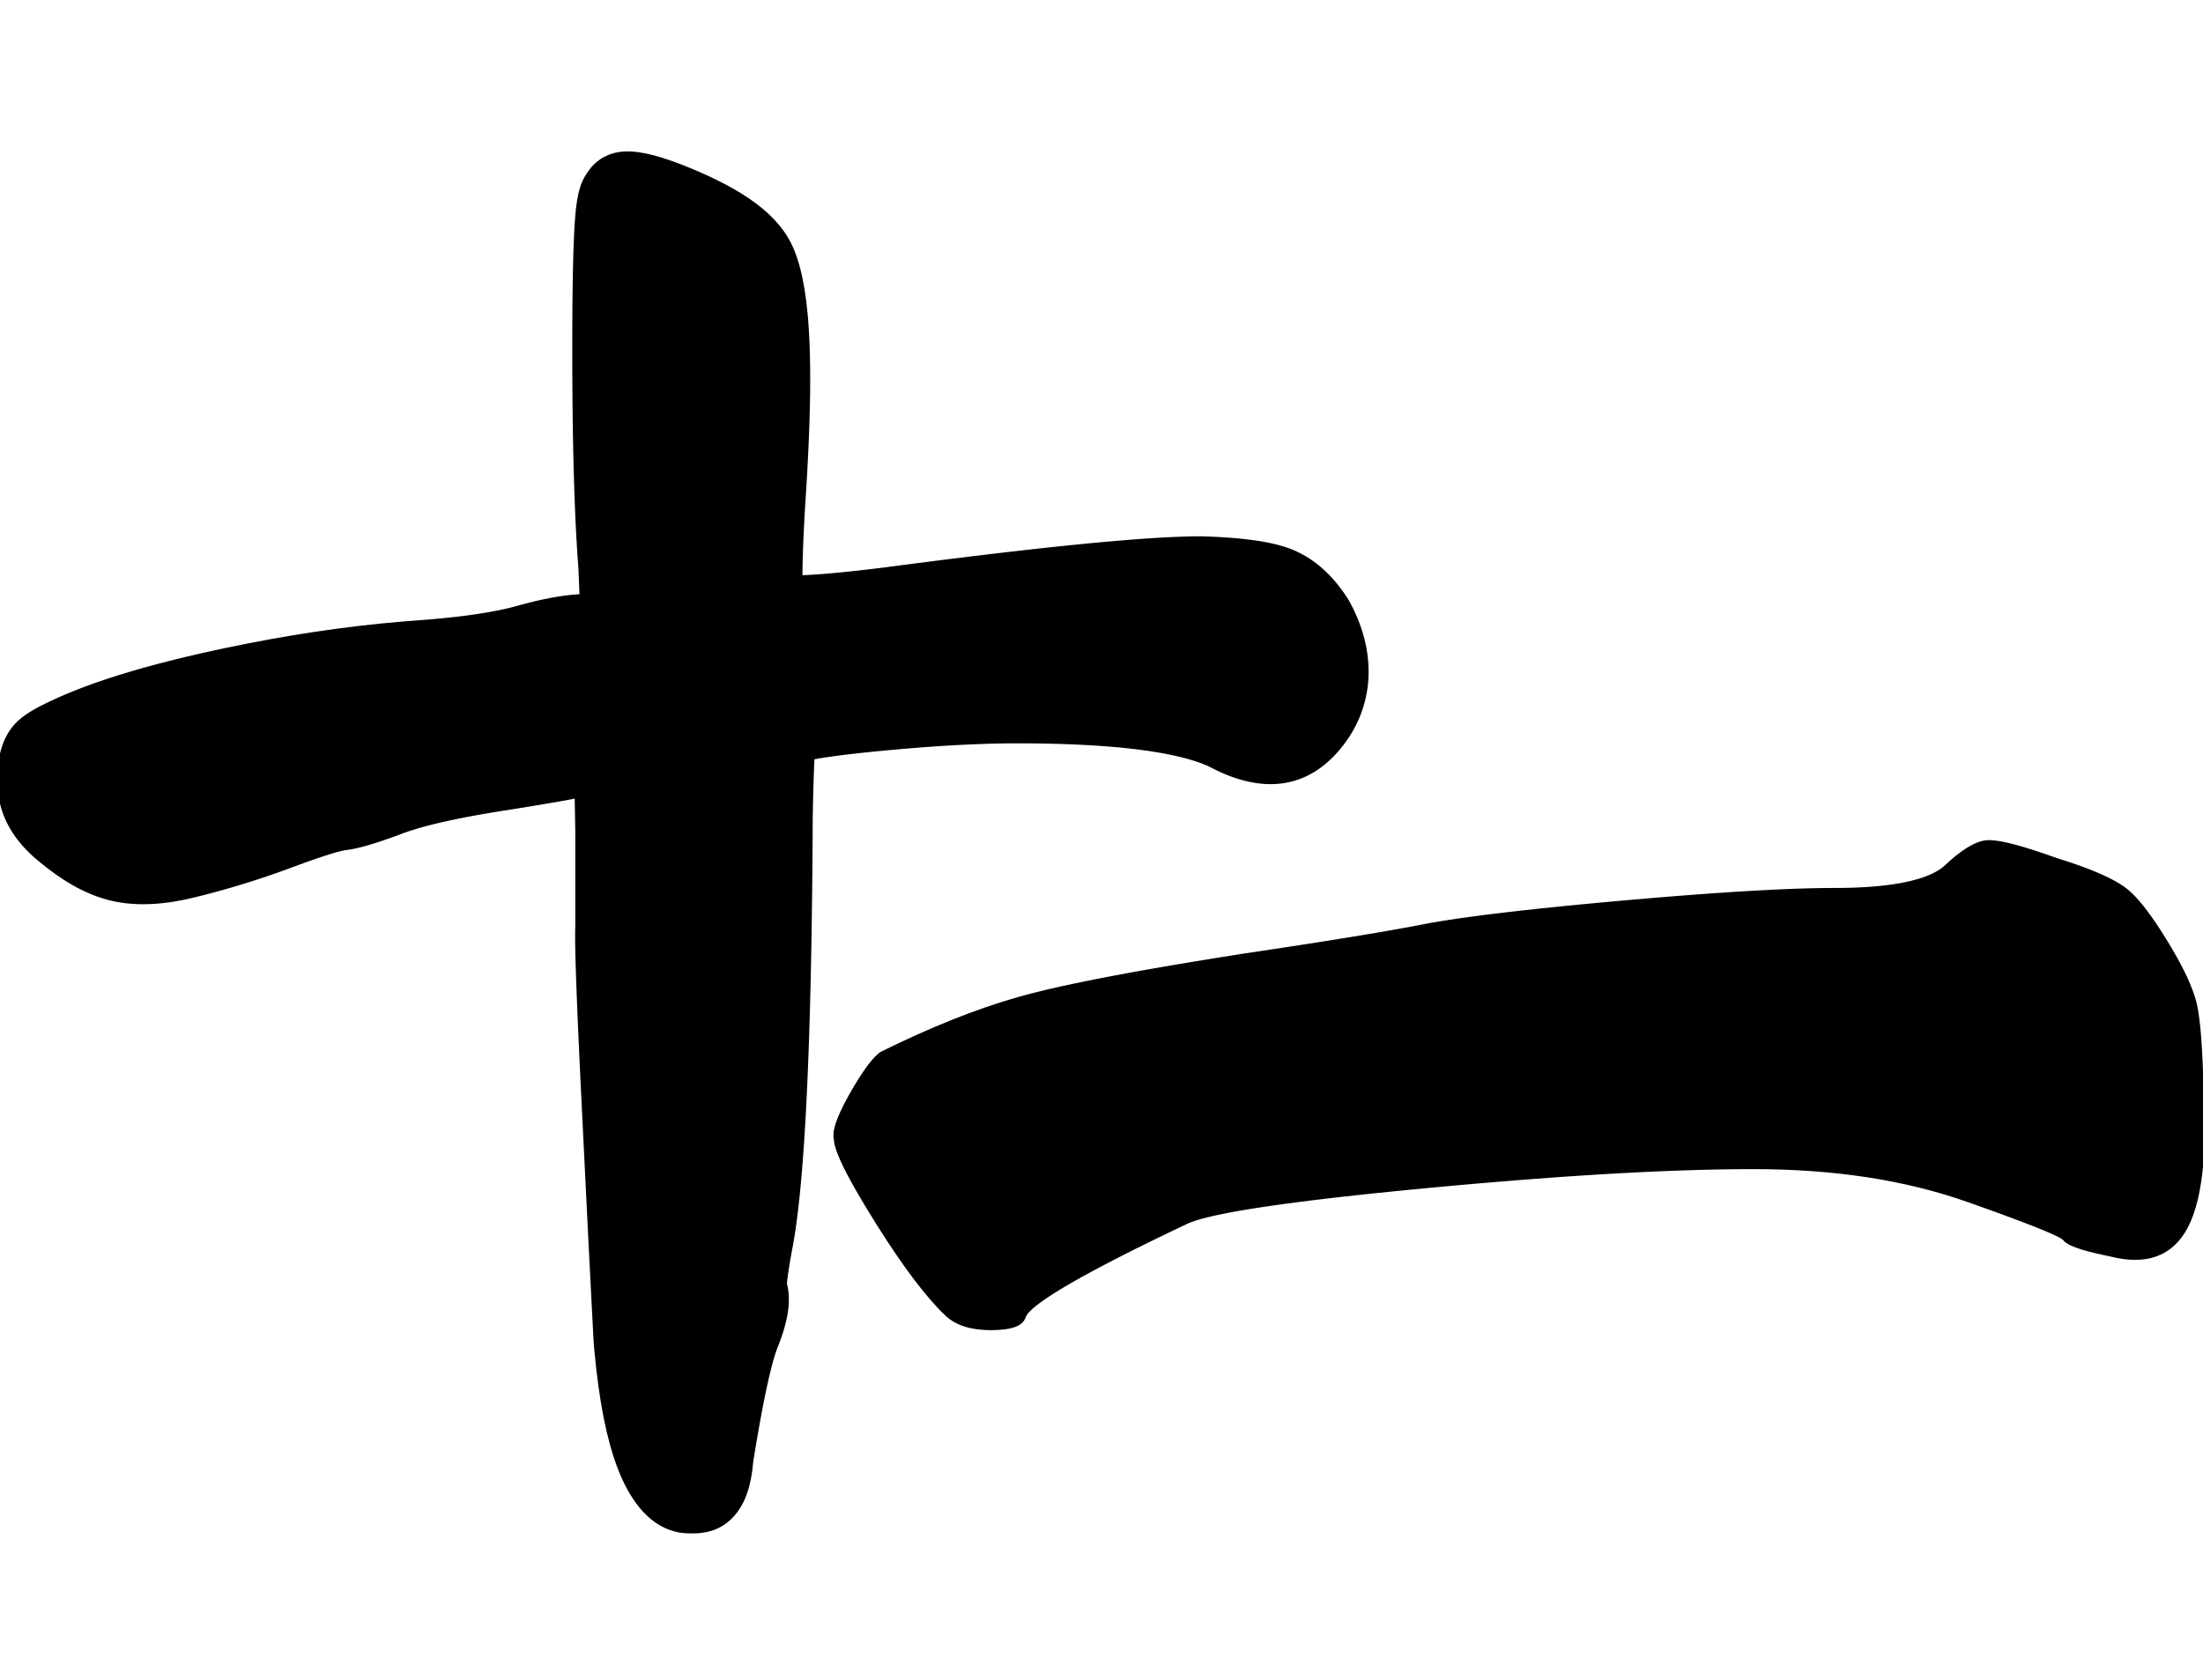
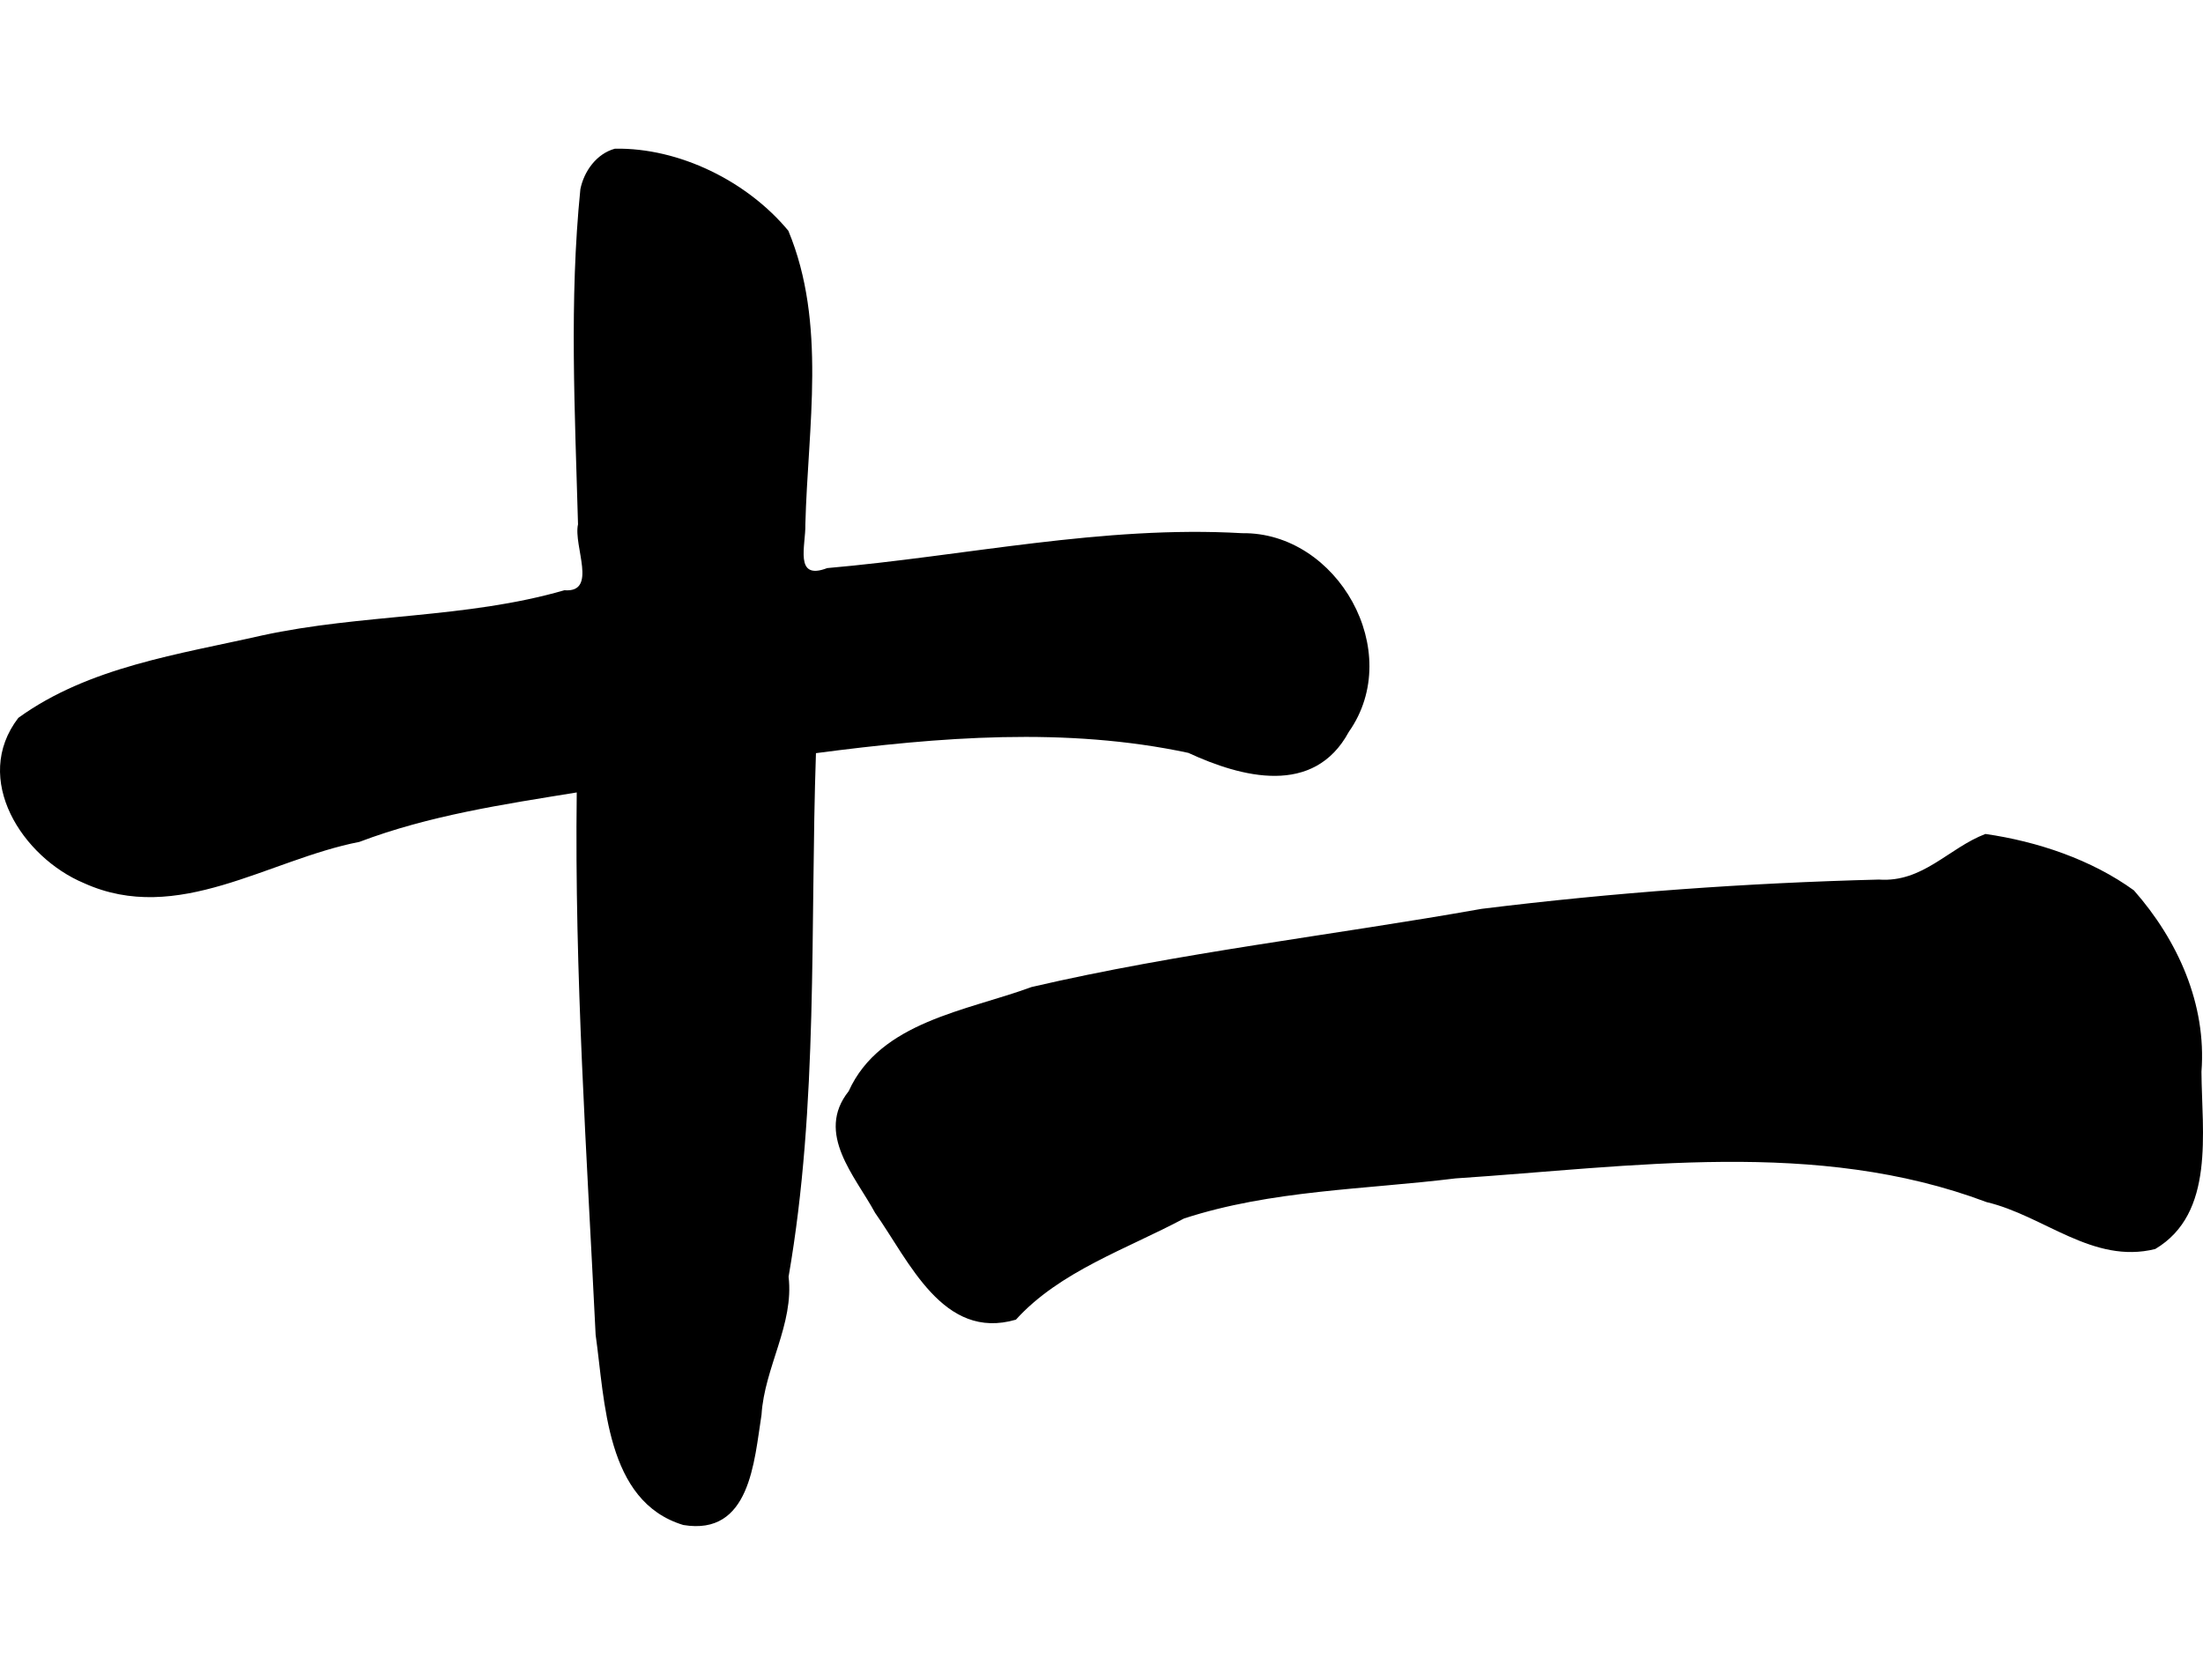
<svg xmlns="http://www.w3.org/2000/svg" width="400px" height="305px" viewBox="0 0 400 305" version="1.1">
  <g id="11_s" stroke="none" stroke-width="1" fill="none" fill-rule="evenodd">
-     <path d="M111.3,27.853 C112.656,27.466 114.132,27.404 115.864,27.634 C117.584,27.862 119.604,28.391 121.983,29.233 L122.498,29.418 L123.018,29.611 L123.985,29.982 L124.989,30.385 L125.817,30.728 L126.236,30.905 L127.257,31.347 L128.252,31.793 L128.834,32.062 L129.406,32.332 L130.153,32.694 L130.877,33.056 L131.353,33.3 L131.821,33.546 L132.281,33.793 L132.951,34.164 C137.241,36.578 140.323,39.145 142.371,42.062 L142.603,42.401 L142.86,42.795 C144.787,45.795 146.009,50.37 146.625,56.833 L146.724,57.96 L146.812,59.124 L146.887,60.305 L146.951,61.532 L147.005,62.799 L147.054,64.368 L147.082,65.715 L147.1,67.101 L147.107,68.238 L147.106,69.399 L147.099,70.585 L147.085,71.796 L147.065,73.031 L147.038,74.292 L147.004,75.578 L146.964,76.89 L146.918,78.227 L146.865,79.59 L146.806,80.979 L146.741,82.394 L146.669,83.835 L146.592,85.302 L146.508,86.796 L146.419,88.316 L146.323,89.864 L146.174,92.162 L146.082,93.777 L146.001,95.32 L145.929,96.791 L145.867,98.19 L145.815,99.517 L145.786,100.361 L145.75,101.566 L145.724,102.698 L145.708,103.756 L145.703,104.465 L146.22,104.445 L146.993,104.407 L148.102,104.339 L148.99,104.276 L149.928,104.203 L150.914,104.119 L152.303,103.99 L153.779,103.843 L155.743,103.632 L156.985,103.491 L158.273,103.34 L160.062,103.123 L165.981,102.35 L170.829,101.733 L173.176,101.439 L176.972,100.973 L180.624,100.536 L183.443,100.206 L186.837,99.82 L188.806,99.602 L191.35,99.327 L193.803,99.071 L197.31,98.721 L198.987,98.561 L201.144,98.364 L202.702,98.229 L204.698,98.064 L206.137,97.952 L207.976,97.819 L209.724,97.705 L211.382,97.609 L212.948,97.531 L214.065,97.484 L215.131,97.448 L216.145,97.422 L216.794,97.411 L217.42,97.404 L218.104,97.402 L219.056,97.433 L219.921,97.466 L220.765,97.505 L221.59,97.549 L222.395,97.598 L223.181,97.652 L223.947,97.712 L224.694,97.777 L225.422,97.848 L226.13,97.924 L226.82,98.005 L227.491,98.092 L228.143,98.185 L228.777,98.284 L229.39,98.389 L229.989,98.5 L230.566,98.616 L230.851,98.677 L231.534,98.835 L232.193,99.003 L232.453,99.074 L232.948,99.218 L233.195,99.294 L233.661,99.447 C233.894,99.527 234.119,99.608 234.338,99.693 C238.148,101.159 241.462,103.935 244.182,107.916 L244.471,108.347 L244.761,108.796 L244.911,109.034 L245.19,109.547 C250.387,119.278 249.432,129.484 242.554,136.945 C236.723,143.269 229.03,144.077 220.166,139.55 L219.762,139.341 L219.545,139.223 L219.312,139.119 L218.938,138.958 L218.348,138.722 L217.937,138.567 L217.511,138.416 L217.07,138.268 L216.382,138.051 L215.661,137.841 L215.162,137.704 L214.648,137.571 L214.12,137.441 L213.578,137.314 L212.878,137.16 L212.159,137.011 L211.567,136.896 L210.96,136.783 L210.34,136.674 L209.38,136.517 L208.724,136.416 L208.053,136.318 L207.368,136.224 L206.67,136.133 L205.957,136.046 L204.861,135.921 L204.113,135.842 L203.351,135.767 L202.575,135.695 L201.786,135.627 L200.575,135.53 L199.333,135.442 L198.059,135.362 L197.193,135.313 L196.314,135.267 L194.969,135.205 L193.592,135.152 L192.185,135.106 L191.23,135.08 L189.772,135.048 L188.284,135.025 L186.25,135.006 L185.214,135.003 L184.138,135.003 L183.014,135.011 L181.286,135.037 L180.107,135.064 L178.906,135.098 L177.683,135.141 L176.437,135.191 L175.17,135.249 L173.88,135.315 L172.569,135.388 L171.236,135.469 L169.88,135.558 L168.503,135.655 L167.103,135.759 L165.682,135.871 L164.239,135.991 L162.774,136.119 L161.287,136.254 L159.778,136.397 L158.158,136.557 L156.918,136.686 L155.733,136.814 L154.239,136.984 L153.183,137.112 L151.862,137.281 L150.936,137.407 L150.067,137.533 L149.254,137.658 L148.497,137.782 L147.883,137.891 L147.836,138.839 L147.793,139.848 L147.753,140.932 L147.715,142.093 L147.691,142.908 L147.656,144.194 L147.604,146.504 L147.569,148.433 L147.55,151.951 L147.525,155.428 L147.495,158.828 L147.46,162.153 L147.419,165.401 L147.373,168.573 L147.322,171.67 L147.265,174.691 L147.181,178.602 L147.111,181.446 L147.061,183.302 L146.982,186.021 L146.898,188.666 L146.838,190.388 L146.744,192.908 L146.645,195.353 L146.575,196.942 L146.503,198.498 L146.429,200.021 L146.312,202.243 L146.232,203.683 L146.148,205.091 L146.062,206.465 L145.974,207.807 L145.836,209.758 L145.741,211.018 L145.644,212.246 L145.544,213.44 L145.441,214.603 L145.336,215.732 L145.173,217.366 L145.004,218.927 L144.888,219.927 L144.769,220.895 L144.586,222.286 L144.461,223.172 L144.397,223.605 L144.268,224.442 C144.203,224.854 144.136,225.254 144.069,225.642 L143.967,226.216 L143.811,227.036 L143.615,228.122 L143.491,228.831 L143.325,229.827 L143.227,230.444 L143.139,231.023 L143.062,231.563 L142.995,232.064 L142.914,232.742 L142.877,233.097 L142.902,233.194 C143.27,234.667 143.326,236.216 143.105,237.935 L143.045,238.368 L142.972,238.808 L142.897,239.216 L142.843,239.481 C142.56,240.847 142.107,242.329 141.455,244.041 L141.273,244.514 L141.062,245.049 L140.953,245.348 L140.784,245.846 L140.668,246.212 L140.488,246.811 L140.303,247.468 L140.113,248.181 L139.984,248.687 L139.852,249.218 L139.651,250.062 L139.515,250.654 L139.307,251.59 L139.166,252.243 L138.951,253.269 L138.732,254.349 L138.584,255.098 L138.359,256.267 L138.131,257.49 L137.977,258.333 L137.743,259.642 L137.426,261.469 L137.185,262.899 L136.942,264.381 L136.762,265.482 L136.744,265.696 C136.369,269.878 135.335,272.972 133.416,275.201 L133.2,275.445 L132.954,275.703 L132.765,275.89 C130.676,277.905 128.124,278.665 124.645,278.47 L124.268,278.445 L123.906,278.415 L123.74,278.399 L123.346,278.337 C118.474,277.481 114.636,273.317 112.043,266.398 C110.116,261.258 108.773,254.384 107.942,245.531 L107.87,244.745 L107.786,243.77 L106.882,226.245 L105.387,195.995 L105.051,188.741 L104.867,184.526 L104.702,180.445 L104.585,177.226 L104.522,175.243 L104.47,173.245 L104.447,172.137 L104.43,170.95 L104.426,170.241 L104.426,169.699 L104.433,168.941 L104.442,168.496 L104.457,168.094 L104.457,151.1 L104.349,145.043 L103.55,145.198 L101.851,145.51 L99.608,145.902 L96.696,146.389 L94.684,146.715 L91.206,147.266 L89.833,147.488 L88.942,147.636 L87.64,147.86 L86.379,148.084 L85.161,148.311 L83.984,148.538 L83.223,148.69 L82.482,148.842 L81.405,149.072 L80.371,149.302 L79.379,149.533 L78.742,149.688 L78.125,149.843 L77.527,149.997 L76.665,150.231 L76.115,150.386 L75.585,150.542 L74.581,150.854 L74.109,151.009 L73.657,151.165 L73.223,151.321 L72.278,151.675 L71.568,151.936 L70.879,152.185 L70.212,152.42 L69.567,152.643 L68.943,152.853 L68.34,153.05 L67.617,153.277 L66.921,153.486 L66.13,153.709 L65.383,153.904 L64.796,154.043 L64.231,154.164 L63.804,154.245 L63.39,154.315 L63.002,154.37 L62.689,154.409 L62.536,154.434 L62.263,154.488 L61.944,154.561 L61.713,154.618 L61.038,154.799 L60.581,154.93 L59.908,155.134 L59.358,155.307 L58.564,155.565 L57.476,155.931 L56.532,156.259 L55.524,156.616 L54.173,157.106 L51.863,157.96 C46.45,159.935 40.993,161.596 35.515,162.938 C30.007,164.317 25.151,164.591 20.889,163.74 C16.788,162.92 12.612,160.826 8.341,157.473 L7.866,157.095 L7.433,156.741 L7.26,156.605 C2.494,152.788 -0.139,148.264 -0.466,142.891 L-0.486,142.476 L-0.497,142.062 L-0.5,141.751 C-0.5,137.274 0.489,133.89 2.723,131.467 C3.445,130.683 4.334,129.978 5.495,129.263 L5.851,129.048 L6.214,128.838 L6.692,128.573 L7.196,128.305 L7.724,128.034 L8.282,127.757 L8.867,127.475 L10.026,126.934 L10.964,126.513 L11.735,126.178 L12.524,125.847 L13.534,125.437 L14.576,125.028 L15.429,124.705 L16.743,124.224 L17.642,123.906 L18.329,123.669 L19.026,123.433 L19.972,123.121 L21.425,122.656 L22.418,122.349 L23.941,121.892 L24.98,121.59 L26.037,121.29 L27.113,120.992 L28.208,120.697 L29.322,120.403 L30.454,120.111 L31.606,119.821 L32.776,119.533 L33.965,119.247 L35.784,118.822 L37.644,118.401 L38.909,118.123 L40.86,117.705 C52.042,115.348 62.799,113.739 73.121,112.88 L74.593,112.762 L76.559,112.617 L77.554,112.539 L78.528,112.456 L79.953,112.326 L80.878,112.234 L81.783,112.139 L82.667,112.041 L83.532,111.939 L84.376,111.833 L85.2,111.724 L86.004,111.611 L86.787,111.495 L87.55,111.375 L88.291,111.252 L89.367,111.061 L90.058,110.93 L90.729,110.795 L91.379,110.657 L92.008,110.516 L92.616,110.372 L93.204,110.224 L93.772,110.073 L94.586,109.846 C98.223,108.846 101.457,108.225 104.326,107.98 L104.895,107.936 L105.216,107.916 L105.024,103.229 L104.929,101.944 L104.823,100.409 L104.756,99.355 L104.692,98.276 L104.63,97.172 L104.542,95.471 L104.46,93.716 L104.408,92.514 L104.335,90.666 L104.268,88.763 L104.227,87.464 L104.188,86.139 L104.134,84.107 L104.102,82.721 L104.057,80.596 L104.019,78.415 L103.976,75.421 L103.959,73.887 L103.944,72.328 L103.926,69.943 L103.914,67.502 L103.907,65.006 L103.907,62.073 L103.917,58.535 L103.934,55.783 L103.954,53.709 L103.973,52.227 L104.011,49.9 L104.048,48.166 L104.079,46.939 L104.113,45.774 L104.163,44.32 L104.209,43.211 L104.257,42.198 L104.309,41.245 L104.354,40.528 L104.427,39.524 L104.507,38.606 L104.564,38.041 L104.594,37.773 C104.707,36.785 104.839,35.97 105.01,35.225 C105.299,33.965 105.631,33.02 106.135,32.145 L106.292,31.884 L106.491,31.582 L106.565,31.462 C107.497,29.989 108.724,28.918 110.183,28.262 L110.478,28.136 L110.779,28.021 L111.086,27.918 L111.3,27.853 Z M360.716,152.599 C361.215,152.557 361.843,152.589 362.602,152.697 L363.073,152.77 L363.575,152.861 C363.662,152.878 363.749,152.895 363.838,152.914 L364.388,153.032 L364.97,153.168 L365.583,153.322 C365.688,153.349 365.794,153.377 365.901,153.406 L366.562,153.587 C366.675,153.618 366.789,153.651 366.904,153.684 L367.613,153.892 L368.353,154.118 L369.126,154.361 L369.93,154.623 L370.767,154.903 L372.083,155.356 L373.449,155.842 L374.538,156.184 C375.072,156.355 375.591,156.525 376.093,156.695 L377.078,157.033 C381.573,158.61 384.696,160.14 386.459,161.639 C387.281,162.337 388.168,163.279 389.121,164.464 L389.603,165.077 C389.766,165.288 389.93,165.505 390.096,165.73 L390.6,166.424 C390.685,166.543 390.771,166.664 390.857,166.787 L391.377,167.542 C391.641,167.929 391.908,168.333 392.18,168.751 L392.728,169.608 L393.288,170.506 C393.383,170.659 393.477,170.813 393.573,170.97 L394.15,171.929 C394.247,172.092 394.344,172.257 394.442,172.423 C396.602,176.093 398.029,179.187 398.723,181.715 L398.776,181.914 L398.879,182.341 C398.896,182.415 398.912,182.491 398.929,182.568 L399.026,183.051 L399.119,183.571 L399.207,184.129 L399.292,184.724 L399.373,185.357 L399.45,186.027 L399.523,186.735 L399.592,187.481 L399.657,188.264 L399.718,189.084 L399.776,189.943 L399.829,190.839 L399.878,191.772 L399.945,193.243 L400.003,194.798 L400.037,195.883 C400.042,196.066 400.048,196.252 400.053,196.439 L400.13,197.779 L400.194,199.089 L400.245,200.371 L400.283,201.624 C400.288,201.83 400.293,202.035 400.297,202.239 L400.315,203.448 C400.32,203.846 400.32,204.239 400.32,204.628 L400.312,205.779 C400.31,205.968 400.307,206.156 400.303,206.343 L400.275,207.45 C400.269,207.632 400.263,207.813 400.256,207.993 L400.208,209.057 C400.19,209.406 400.17,209.751 400.147,210.091 L400.073,211.097 C399.655,216.216 398.708,220.174 397.224,222.975 C394.484,228.149 389.723,229.889 383.119,228.187 L382.302,228.018 L381.527,227.849 L380.442,227.6 L379.451,227.354 L378.841,227.191 C378.645,227.137 378.455,227.083 378.272,227.029 L377.744,226.868 C377.659,226.842 377.576,226.815 377.495,226.788 L377.027,226.628 C375.833,226.201 375.065,225.777 374.706,225.342 L374.643,225.26 C374.621,225.228 374.586,225.193 374.54,225.154 L374.432,225.07 C374.412,225.056 374.39,225.04 374.366,225.025 L374.211,224.927 L374.025,224.819 L373.687,224.639 L373.279,224.437 L372.969,224.291 L372.256,223.97 L371.194,223.516 L370.209,223.111 L369.104,222.67 L367.555,222.068 L365.823,221.412 L363.504,220.553 L360.926,219.618 L358.093,218.608 L357.092,218.256 C345.87,214.31 332.994,212.336 318.463,212.336 L316.887,212.34 L315.28,212.352 L313.641,212.372 L311.972,212.4 L310.271,212.435 L308.539,212.479 L306.776,212.531 L304.981,212.591 L303.156,212.658 L301.299,212.734 L299.411,212.818 L297.492,212.909 L294.555,213.062 L292.557,213.173 L290.529,213.293 L288.47,213.42 L286.379,213.556 L284.257,213.699 L282.104,213.851 L278.816,214.093 L275.458,214.353 L272.03,214.631 L268.531,214.927 L266.16,215.134 L262.545,215.46 L260.095,215.687 L255.987,216.079 L253.209,216.354 L249.222,216.762 L246.683,217.033 L243.643,217.369 L241.318,217.636 L238.547,217.967 L235.418,218.361 L232.974,218.686 L231.128,218.945 L229.376,219.202 L227.721,219.457 L226.542,219.647 L225.054,219.899 L224.001,220.087 L223.002,220.273 L221.754,220.521 L221.166,220.644 L220.329,220.828 L219.546,221.01 L219.054,221.132 L218.362,221.313 L217.93,221.433 L217.327,221.612 L216.955,221.731 C216.895,221.75 216.836,221.77 216.779,221.79 L216.284,221.967 L215.985,222.084 C215.889,222.123 215.797,222.162 215.709,222.201 L213.448,223.277 L211.81,224.063 L210.222,224.832 L208.182,225.83 L205.759,227.033 L203.92,227.96 L202.171,228.856 L200.511,229.72 L198.942,230.552 L197.824,231.154 L196.412,231.93 L195.412,232.49 L194.463,233.032 L193.277,233.727 L192.447,234.226 L191.668,234.707 L190.94,235.169 L190.484,235.466 L190.05,235.756 L189.639,236.037 L189.065,236.443 L188.711,236.703 L188.38,236.955 L188.071,237.198 L187.786,237.433 L187.524,237.659 L187.284,237.877 L187.068,238.087 L186.875,238.288 C186.844,238.32 186.815,238.353 186.786,238.385 L186.628,238.573 C186.431,238.818 186.296,239.04 186.223,239.239 C185.747,240.857 183.616,241.581 179.909,241.581 C176.291,241.581 173.544,240.716 171.69,238.966 C169.967,237.339 168.074,235.164 166.01,232.441 L165.352,231.562 C165.241,231.413 165.13,231.262 165.019,231.109 L164.344,230.176 C164.231,230.018 164.117,229.858 164.003,229.696 L163.311,228.708 C163.079,228.373 162.844,228.031 162.608,227.684 L161.893,226.623 L161.167,225.526 C161.046,225.34 160.923,225.152 160.8,224.963 L160.057,223.811 L159.302,222.623 L158.644,221.571 L157.591,219.861 L156.855,218.645 L156.391,217.864 L155.947,217.109 L155.32,216.023 L154.929,215.329 L154.557,214.66 L154.04,213.703 L153.72,213.095 L153.422,212.512 L153.144,211.953 L152.887,211.419 L152.65,210.909 L152.434,210.423 L152.239,209.961 L152.064,209.523 L151.91,209.109 L151.776,208.719 C151.694,208.467 151.626,208.231 151.571,208.011 L151.499,207.692 C151.458,207.488 151.431,207.299 151.417,207.126 L151.408,206.949 L151.391,206.88 C151.13,205.732 151.607,203.936 152.805,201.437 L153.119,200.798 C153.229,200.58 153.344,200.357 153.464,200.129 L153.838,199.431 L154.242,198.702 L154.706,197.891 L155.157,197.122 C155.231,196.998 155.305,196.875 155.378,196.754 L155.811,196.049 L156.232,195.387 C157.617,193.25 158.811,191.817 159.852,191.065 C168.89,186.585 177.206,183.262 184.799,181.097 L185.974,180.77 L187.114,180.467 L188.326,180.159 L189.175,179.951 L190.507,179.634 L191.911,179.312 L192.887,179.095 L194.935,178.653 L197.112,178.202 L198.828,177.857 L201.849,177.271 L204.409,176.792 L206.414,176.426 L208.491,176.055 L210.639,175.679 L213.617,175.169 L216.722,174.65 L220.784,173.988 L225.046,173.311 C225.337,173.265 225.629,173.22 225.923,173.174 L233.567,172.022 L239.765,171.061 L244.139,170.363 L248.659,169.619 L251.715,169.097 L254.042,168.687 L256.571,168.224 L258.098,167.933 L259.159,167.724 L260.277,167.525 L261.468,167.324 L263.167,167.055 L264.525,166.851 L265.471,166.715 L267.459,166.441 L269.034,166.234 L271.246,165.956 L274.192,165.605 L276.055,165.393 L279.321,165.037 L282.079,164.75 L284.231,164.533 L287.978,164.169 L291.927,163.801 L296.112,163.427 L299.562,163.13 L302.068,162.922 L304.503,162.726 L307.641,162.484 L311.388,162.213 L314.939,161.976 L316.976,161.85 L319.583,161.701 L322.065,161.575 L323.845,161.495 L325.554,161.427 L327.193,161.371 L328.762,161.328 L330.261,161.297 L331.221,161.283 L332.603,161.273 L333.048,161.272 C333.433,161.272 333.812,161.27 334.187,161.266 L335.297,161.249 C335.479,161.245 335.66,161.241 335.84,161.236 L336.904,161.201 L337.938,161.155 L338.942,161.098 C339.107,161.087 339.27,161.076 339.433,161.065 L340.391,160.99 L341.32,160.904 C346.798,160.354 350.642,159.192 352.829,157.445 C356.016,154.399 358.628,152.777 360.716,152.599 Z" id="Combined-Shape" fill="#000000" fill-rule="nonzero" />
+     <path d="M111.655,27.005 C123.345,26.803 135.698,32.927 143.142,41.912 C150.133,58.755 146.686,77.513 146.228,95.257 C146.326,99.023 144.111,105.518 150.193,103.177 C175.26,100.989 200.261,95.381 225.512,96.837 C242.825,96.579 255.195,118.313 244.9,132.93 C238.553,144.666 225.441,141.21 215.773,136.737 C193.569,131.986 170.483,133.854 148.153,136.787 C147.074,168.481 148.626,200.504 143.184,231.869 C144.2,240.517 138.804,248.329 138.27,256.95 C136.924,265.445 136.219,278.991 124.066,276.969 C109.935,272.693 109.857,254.497 108.149,242.421 C106.548,209.604 104.298,176.795 104.72,143.923 C91.378,146.09 77.953,148.09 65.258,152.902 C48.679,156.124 32.272,168.107 15.258,160.398 C4.08,155.724 -5.205,141.486 3.329,130.378 C16.135,121.106 32.519,118.838 47.609,115.404 C65.737,111.464 84.59,112.376 102.481,107.199 C108.608,107.689 104.066,99.136 104.951,95.221 C104.391,74.963 103.339,54.547 105.378,34.36 C106.037,31.09 108.329,27.904 111.655,27.005 Z M387.454,161.707 C395.429,170.771 400.667,182.374 399.722,194.644 C399.786,205.609 402.234,220.369 391.325,226.846 C379.998,229.656 371.152,220.793 360.702,218.325 C329.793,206.687 296.35,211.911 264.276,214.02 C247.839,216.048 230.798,216.135 214.97,221.307 C204.6,226.847 192.419,230.886 184.463,239.674 C171.235,243.548 165.103,229.078 158.889,220.273 C155.291,213.61 147.982,205.858 154.094,198.184 C159.808,185.544 175.528,183.6 187.293,179.265 C214.242,172.99 241.805,169.899 269.022,165.064 C292.958,162.102 317.041,160.362 341.14,159.747 C349.151,160.319 353.788,154.033 360.492,151.461 C369.959,152.827 379.75,156.123 387.454,161.707 Z" id="Combined-Shape" fill="#000000" fill-rule="nonzero" />
  </g>
</svg>
